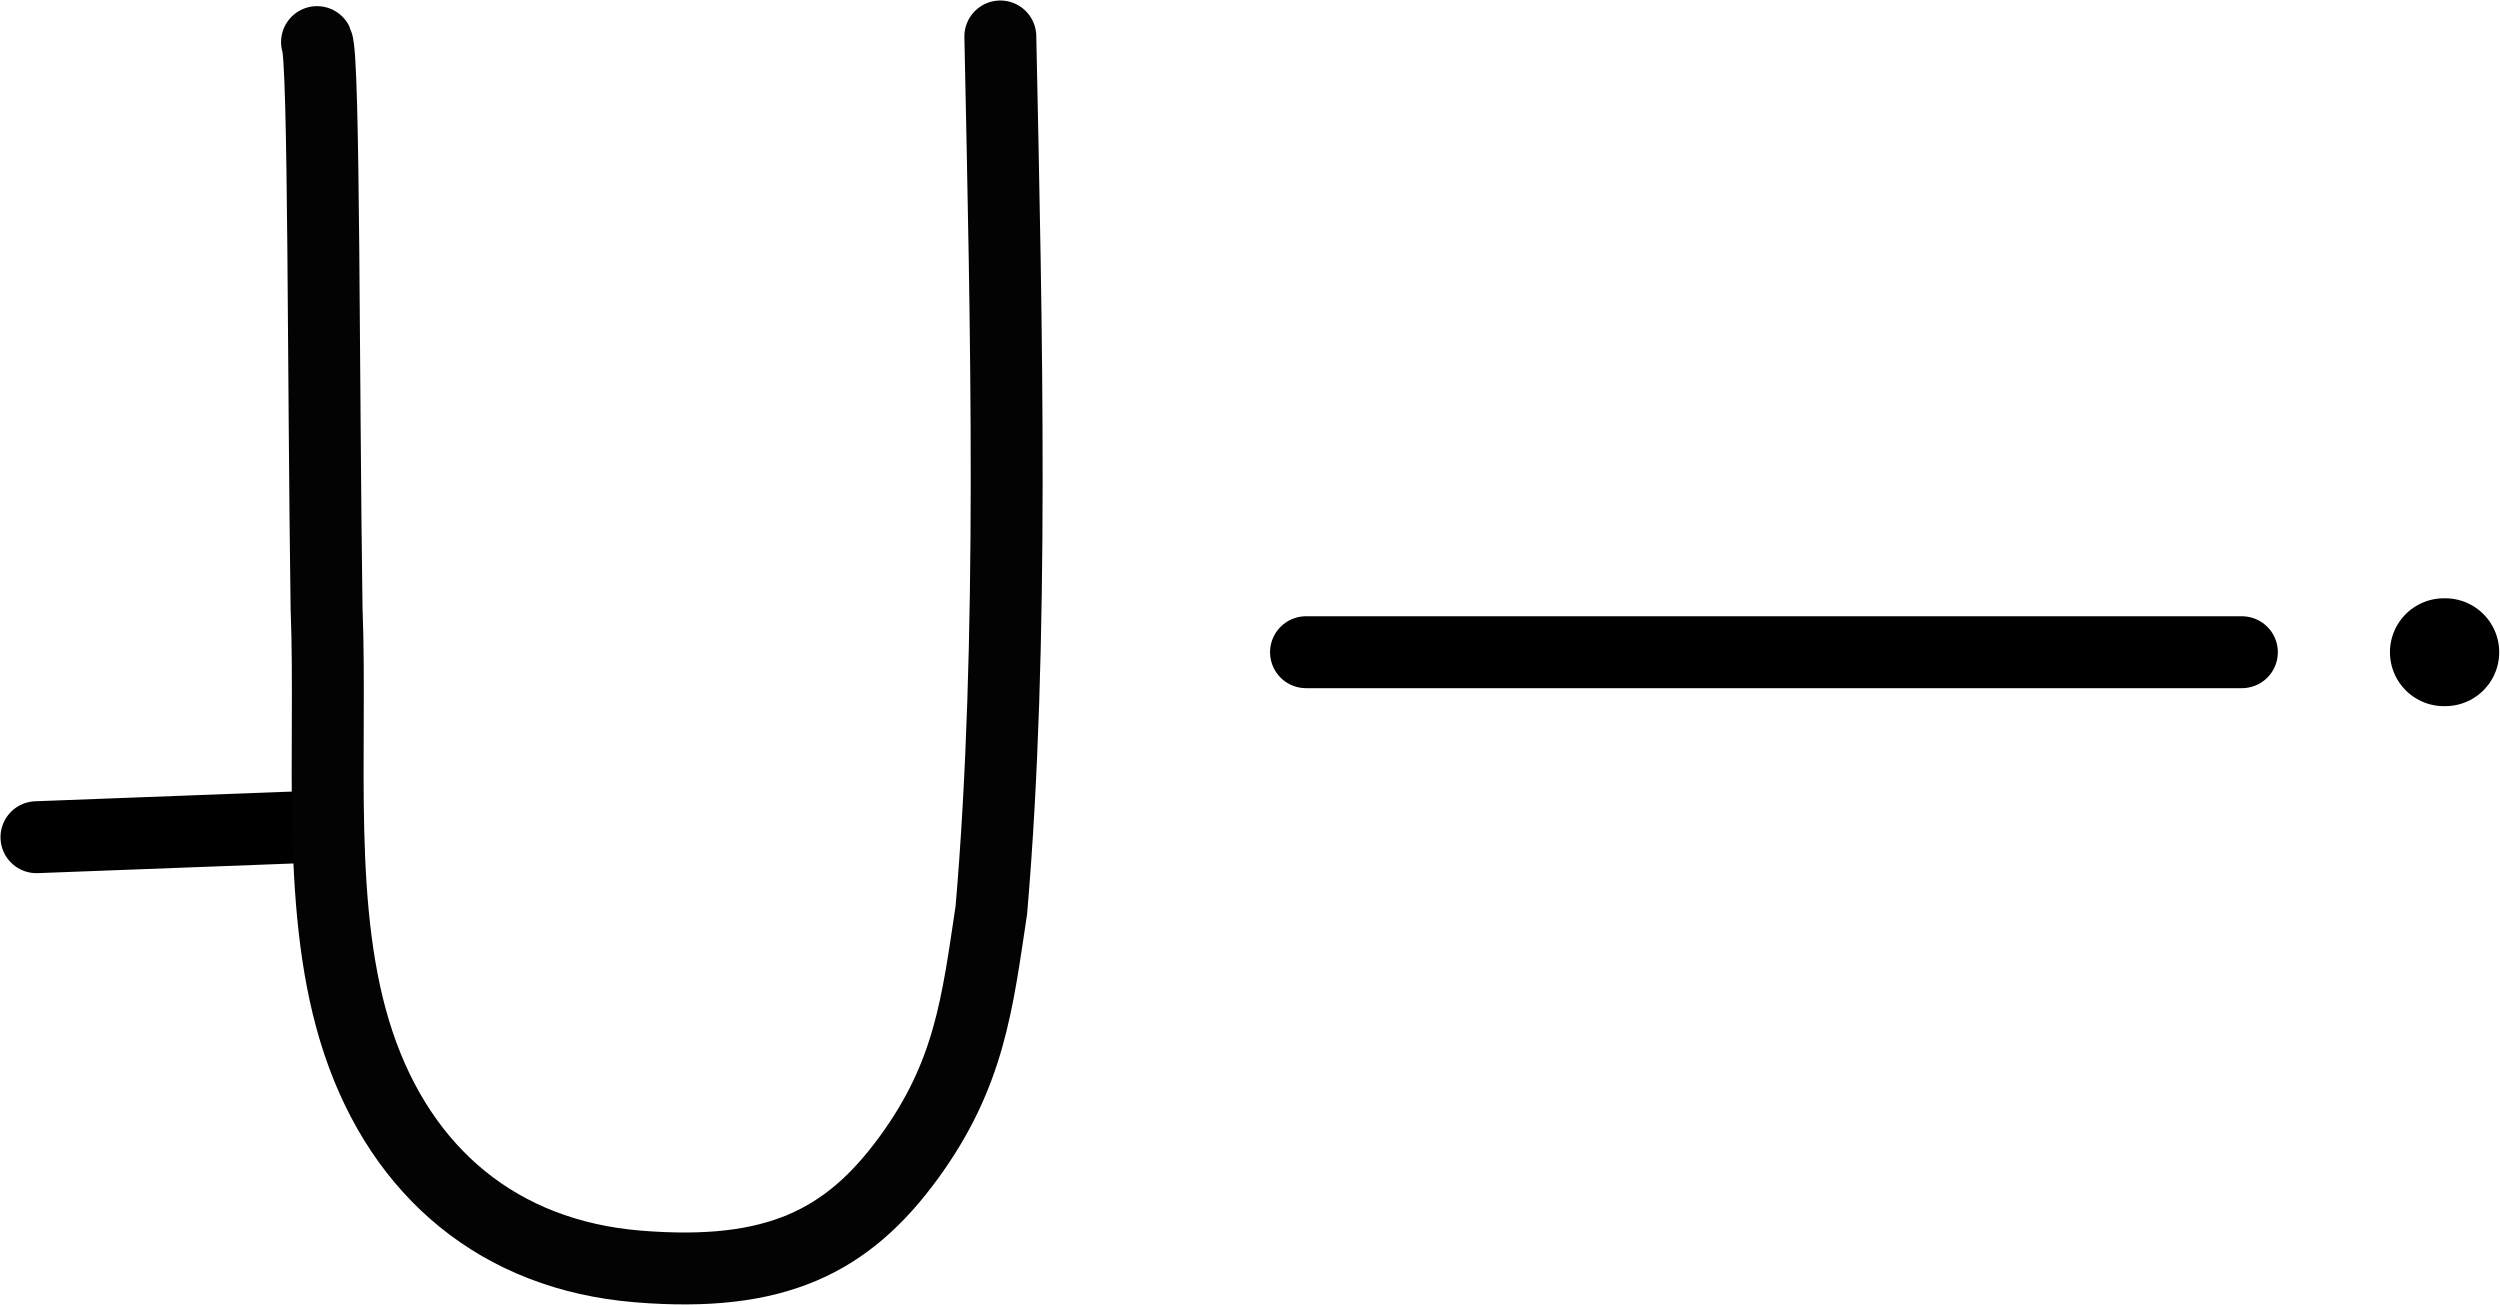
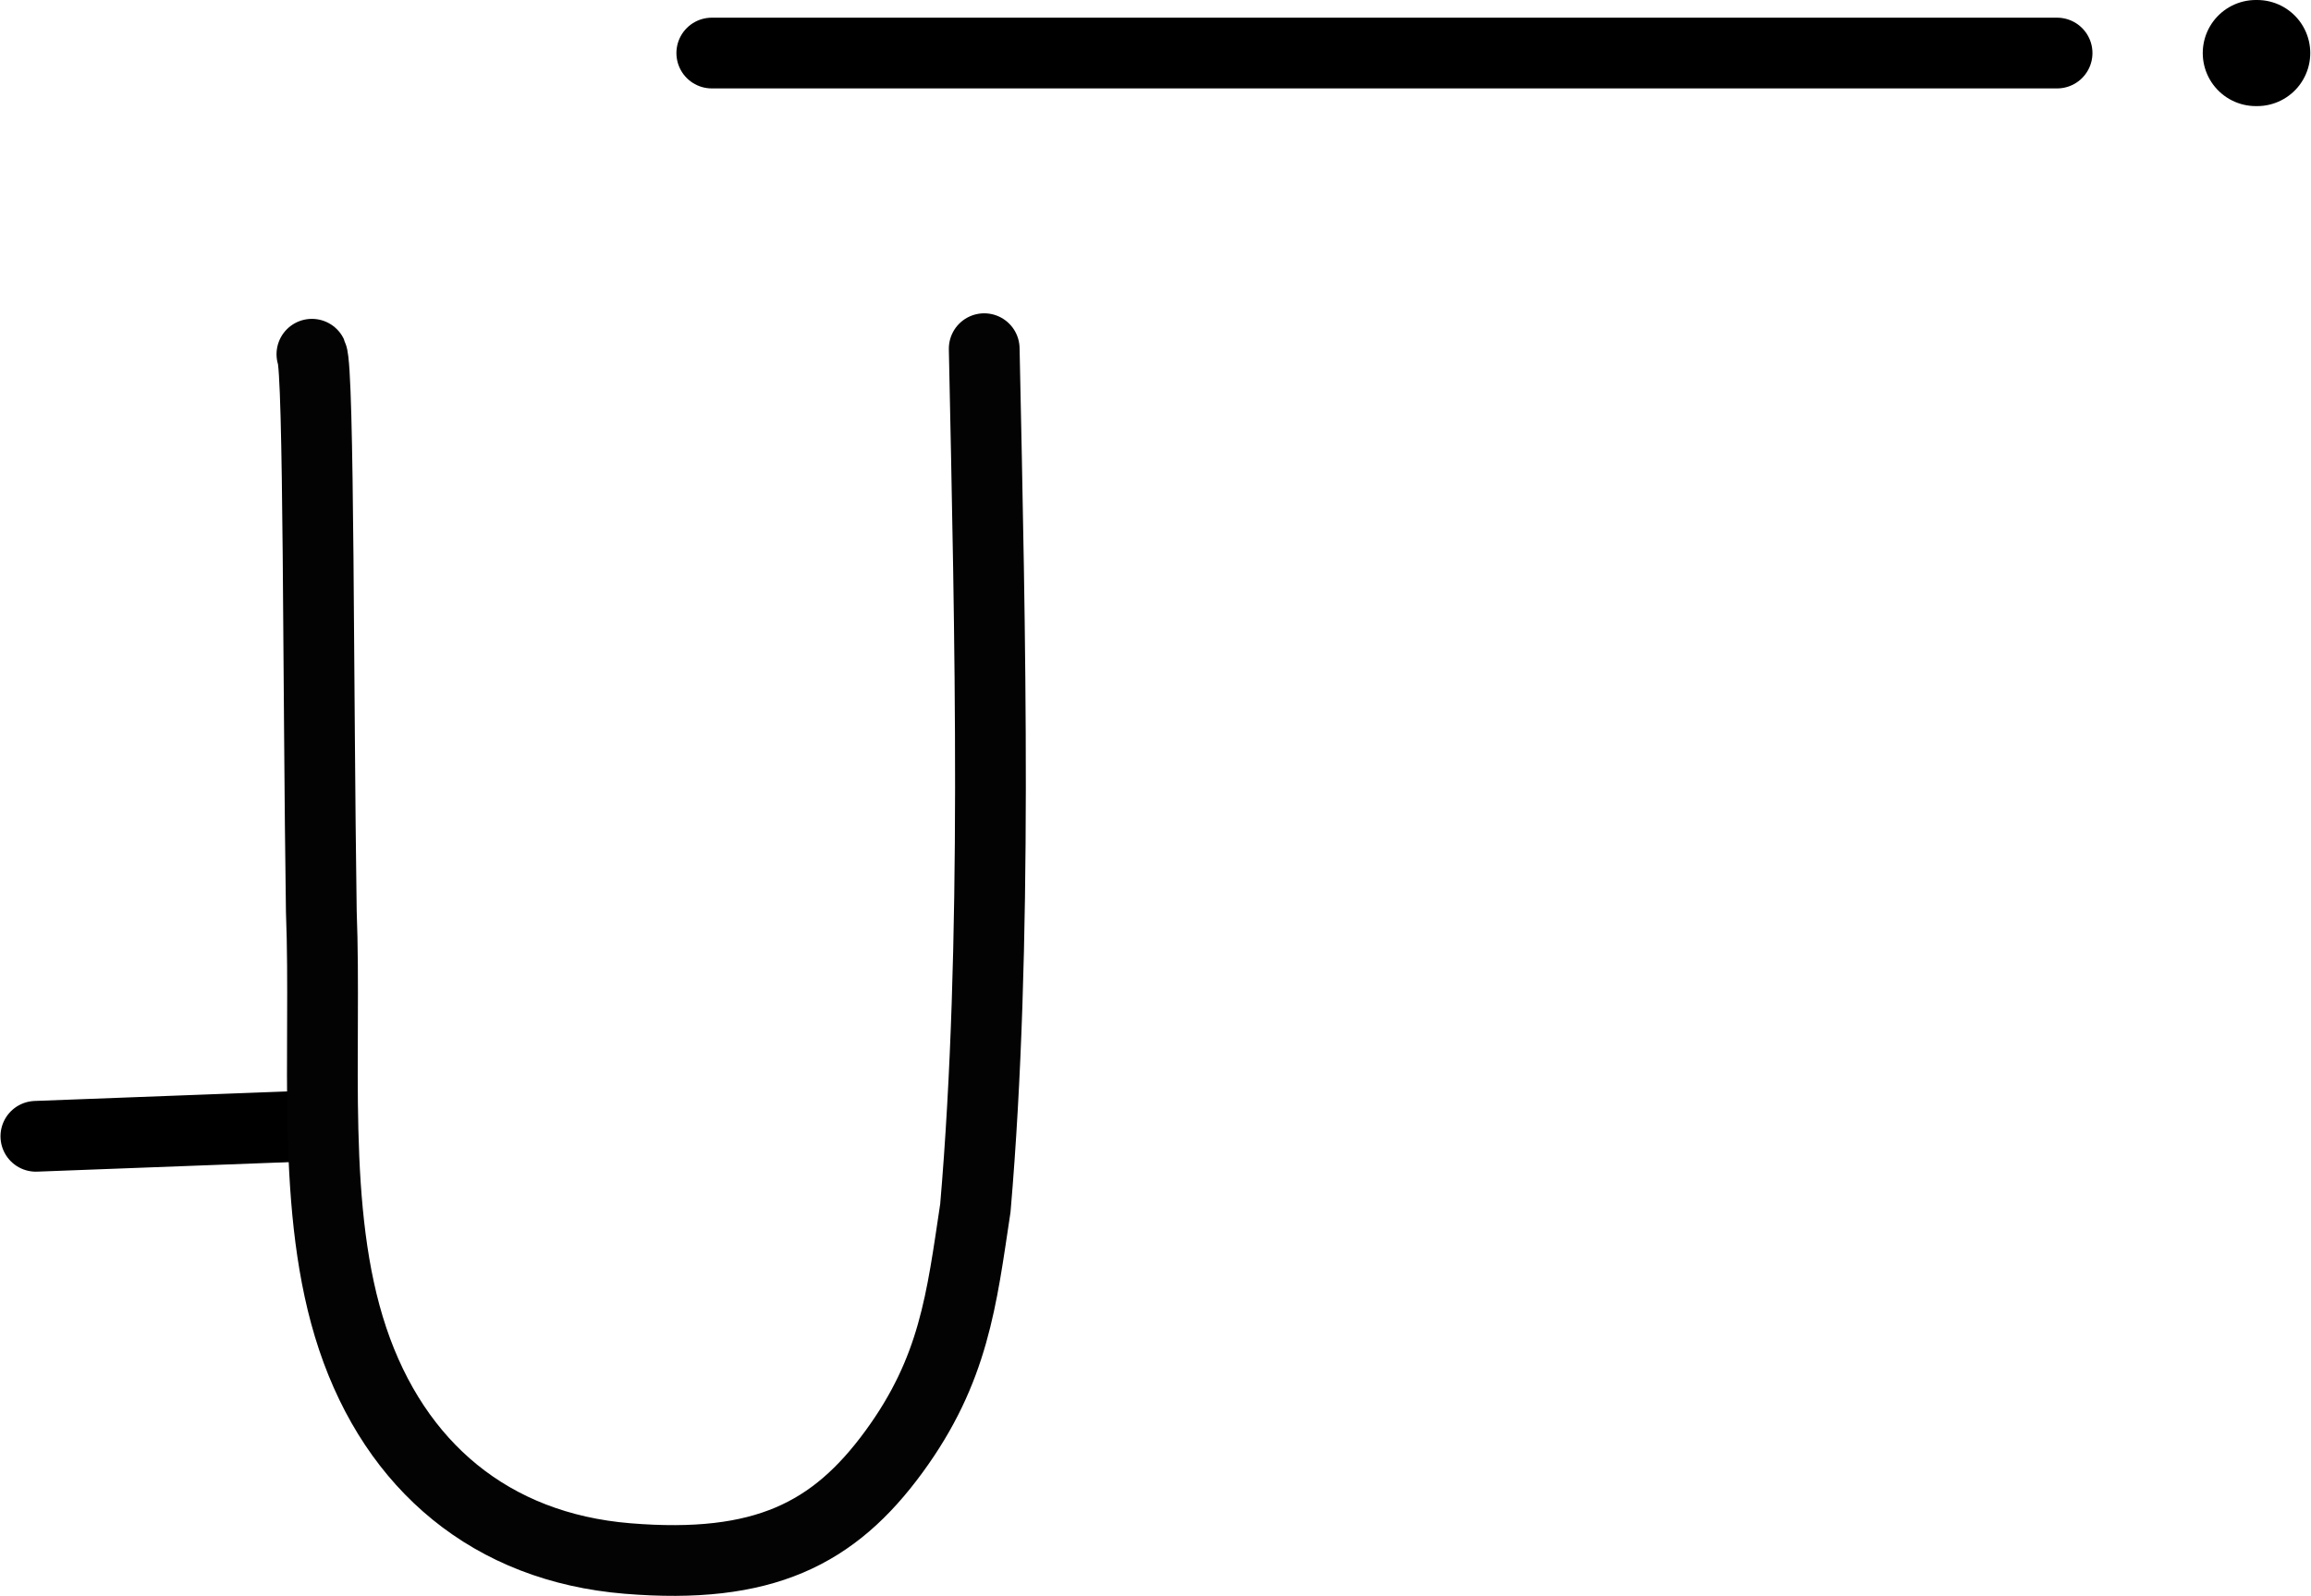
- <svg xmlns="http://www.w3.org/2000/svg" version="1.1" id="svg2" height="36.279" width="69.532">
+ <svg xmlns="http://www.w3.org/2000/svg" width="65.328" height="45.124" id="svg2" version="1.1">
  <defs id="defs8" />
-   <path id="path4924" d="m 1.014,23.285 7.916,-0.299" style="fill:none;fill-rule:evenodd;stroke:#000000;stroke-width:2;stroke-linecap:round;stroke-linejoin:round;stroke-miterlimit:4;stroke-dasharray:none;stroke-opacity:1" />
-   <path id="path4" d="m 27.822,1.014 c 0.169,8.127 0.385,16.911 -0.25,24.298 -0.391,2.599 -0.604,4.571 -2.302,6.892 -1.697,2.321 -3.684,3.336 -7.535,3.019 -3.851,-0.317 -6.556,-2.606 -7.765,-6.213 -1.209,-3.607 -0.733,-8.057 -0.887,-12.089 -0.093,-6.244 -0.061,-15.327 -0.266,-15.75" style="fill:none;stroke:#030303;stroke-width:2;stroke-linecap:round;stroke-linejoin:round;stroke-miterlimit:4;stroke-dasharray:none" />
-   <path id="path13718-9" d="m 62.353,18.14 -26.029,0" style="fill:none;fill-rule:evenodd;stroke:#000000;stroke-width:2;stroke-linecap:round;stroke-linejoin:round;stroke-miterlimit:4;stroke-dasharray:none;stroke-opacity:1" />
-   <path id="path22-6-7-2" d="m 68.01,18.14 -0.039,0" style="fill:none;stroke:#000000;stroke-width:3;stroke-linecap:round;stroke-linejoin:round;stroke-miterlimit:4;stroke-dasharray:none" />
+   <g transform="translate(3.0413259e-8,-11.1549)" id="g4740">
+     <path id="path4924" d="m 1.014,43.285 7.916,-0.299" style="fill:none;fill-rule:evenodd;stroke:#000000;stroke-width:2;stroke-linecap:round;stroke-linejoin:round;stroke-miterlimit:4;stroke-dasharray:none;stroke-opacity:1" />
+     <path id="path4" d="m 27.822,21.014 c 0.169,8.127 0.385,16.911 -0.25,24.298 -0.391,2.599 -0.604,4.571 -2.302,6.892 -1.697,2.321 -3.684,3.336 -7.535,3.019 -3.851,-0.317 -6.556,-2.606 -7.765,-6.213 -1.209,-3.607 -0.733,-8.057 -0.887,-12.089 -0.093,-6.244 -0.061,-15.328 -0.266,-15.75" style="fill:none;stroke:#030303;stroke-width:2;stroke-linecap:round;stroke-linejoin:round;stroke-miterlimit:4;stroke-dasharray:none" />
+   </g>
+   <path style="fill:none;fill-rule:evenodd;stroke:#000000;stroke-width:2;stroke-linecap:round;stroke-linejoin:round;stroke-miterlimit:4;stroke-dasharray:none;stroke-opacity:1" d="m 58.15,1.5 -38.029,0" id="path13718-9" />
+   <path style="fill:none;stroke:#000000;stroke-width:3;stroke-linecap:round;stroke-linejoin:round;stroke-miterlimit:4;stroke-dasharray:none" d="m 63.807,1.5 -0.039,0" id="path22-6-7-2" />
</svg>
